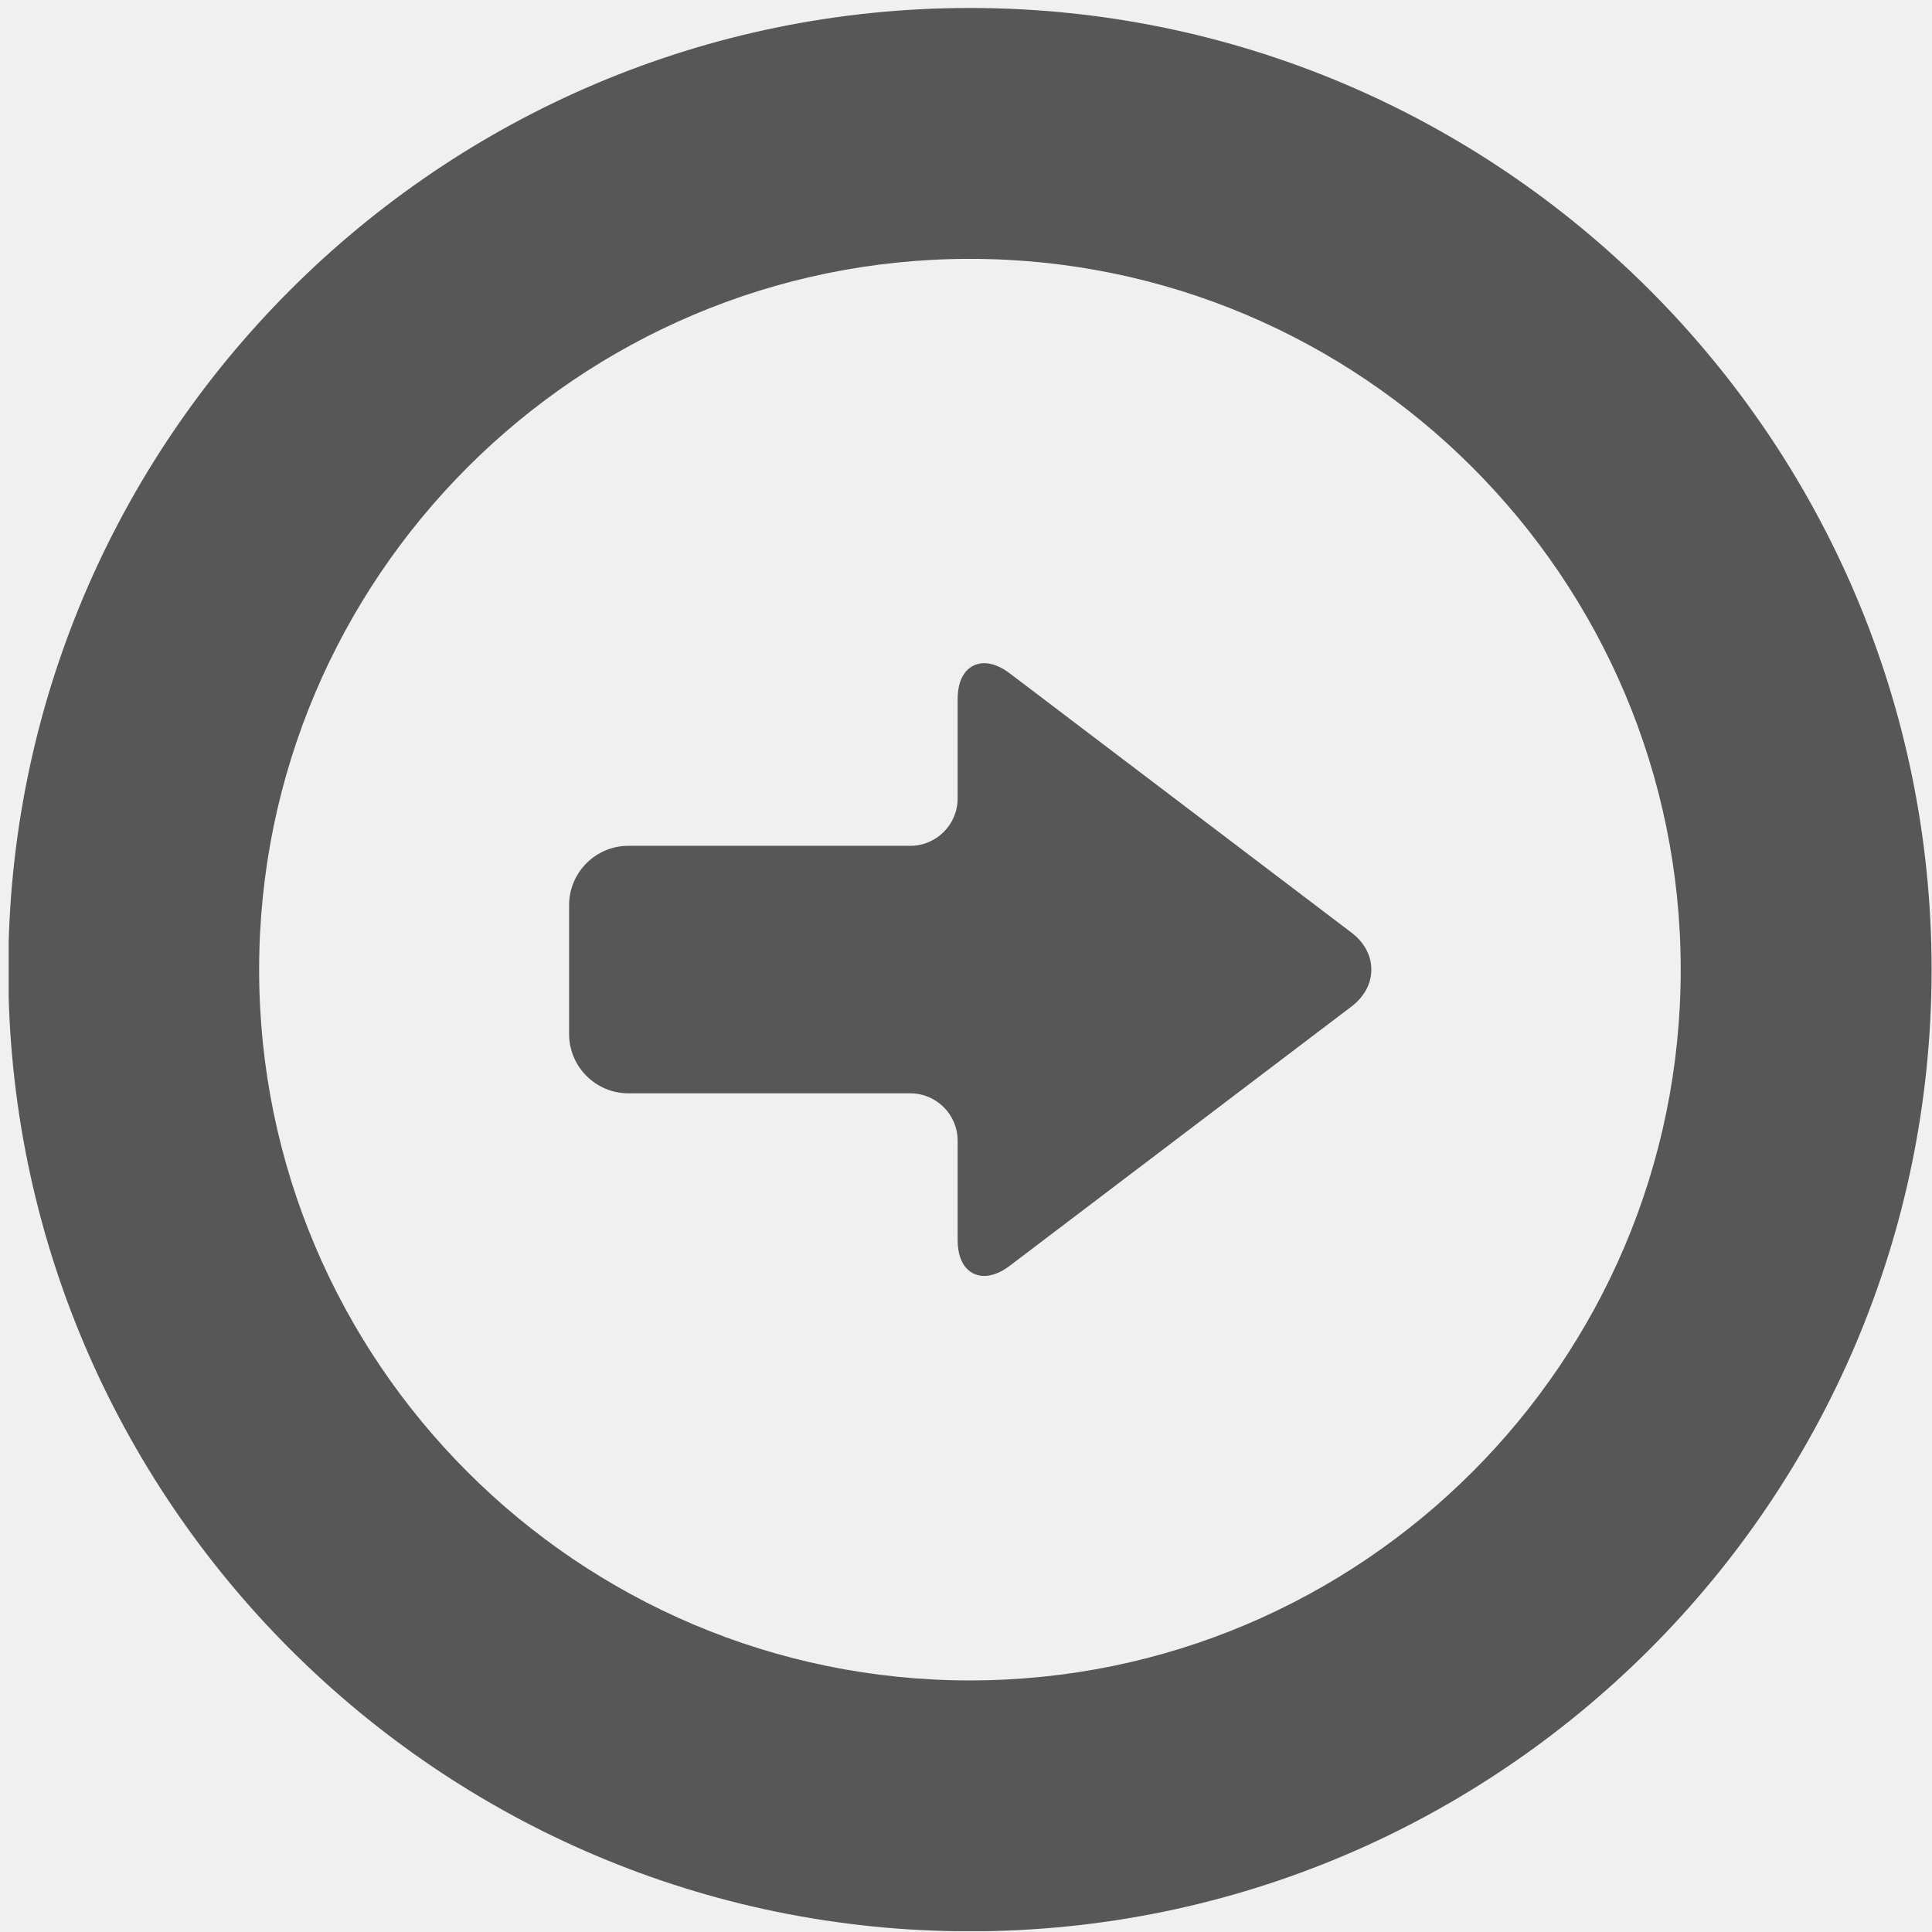
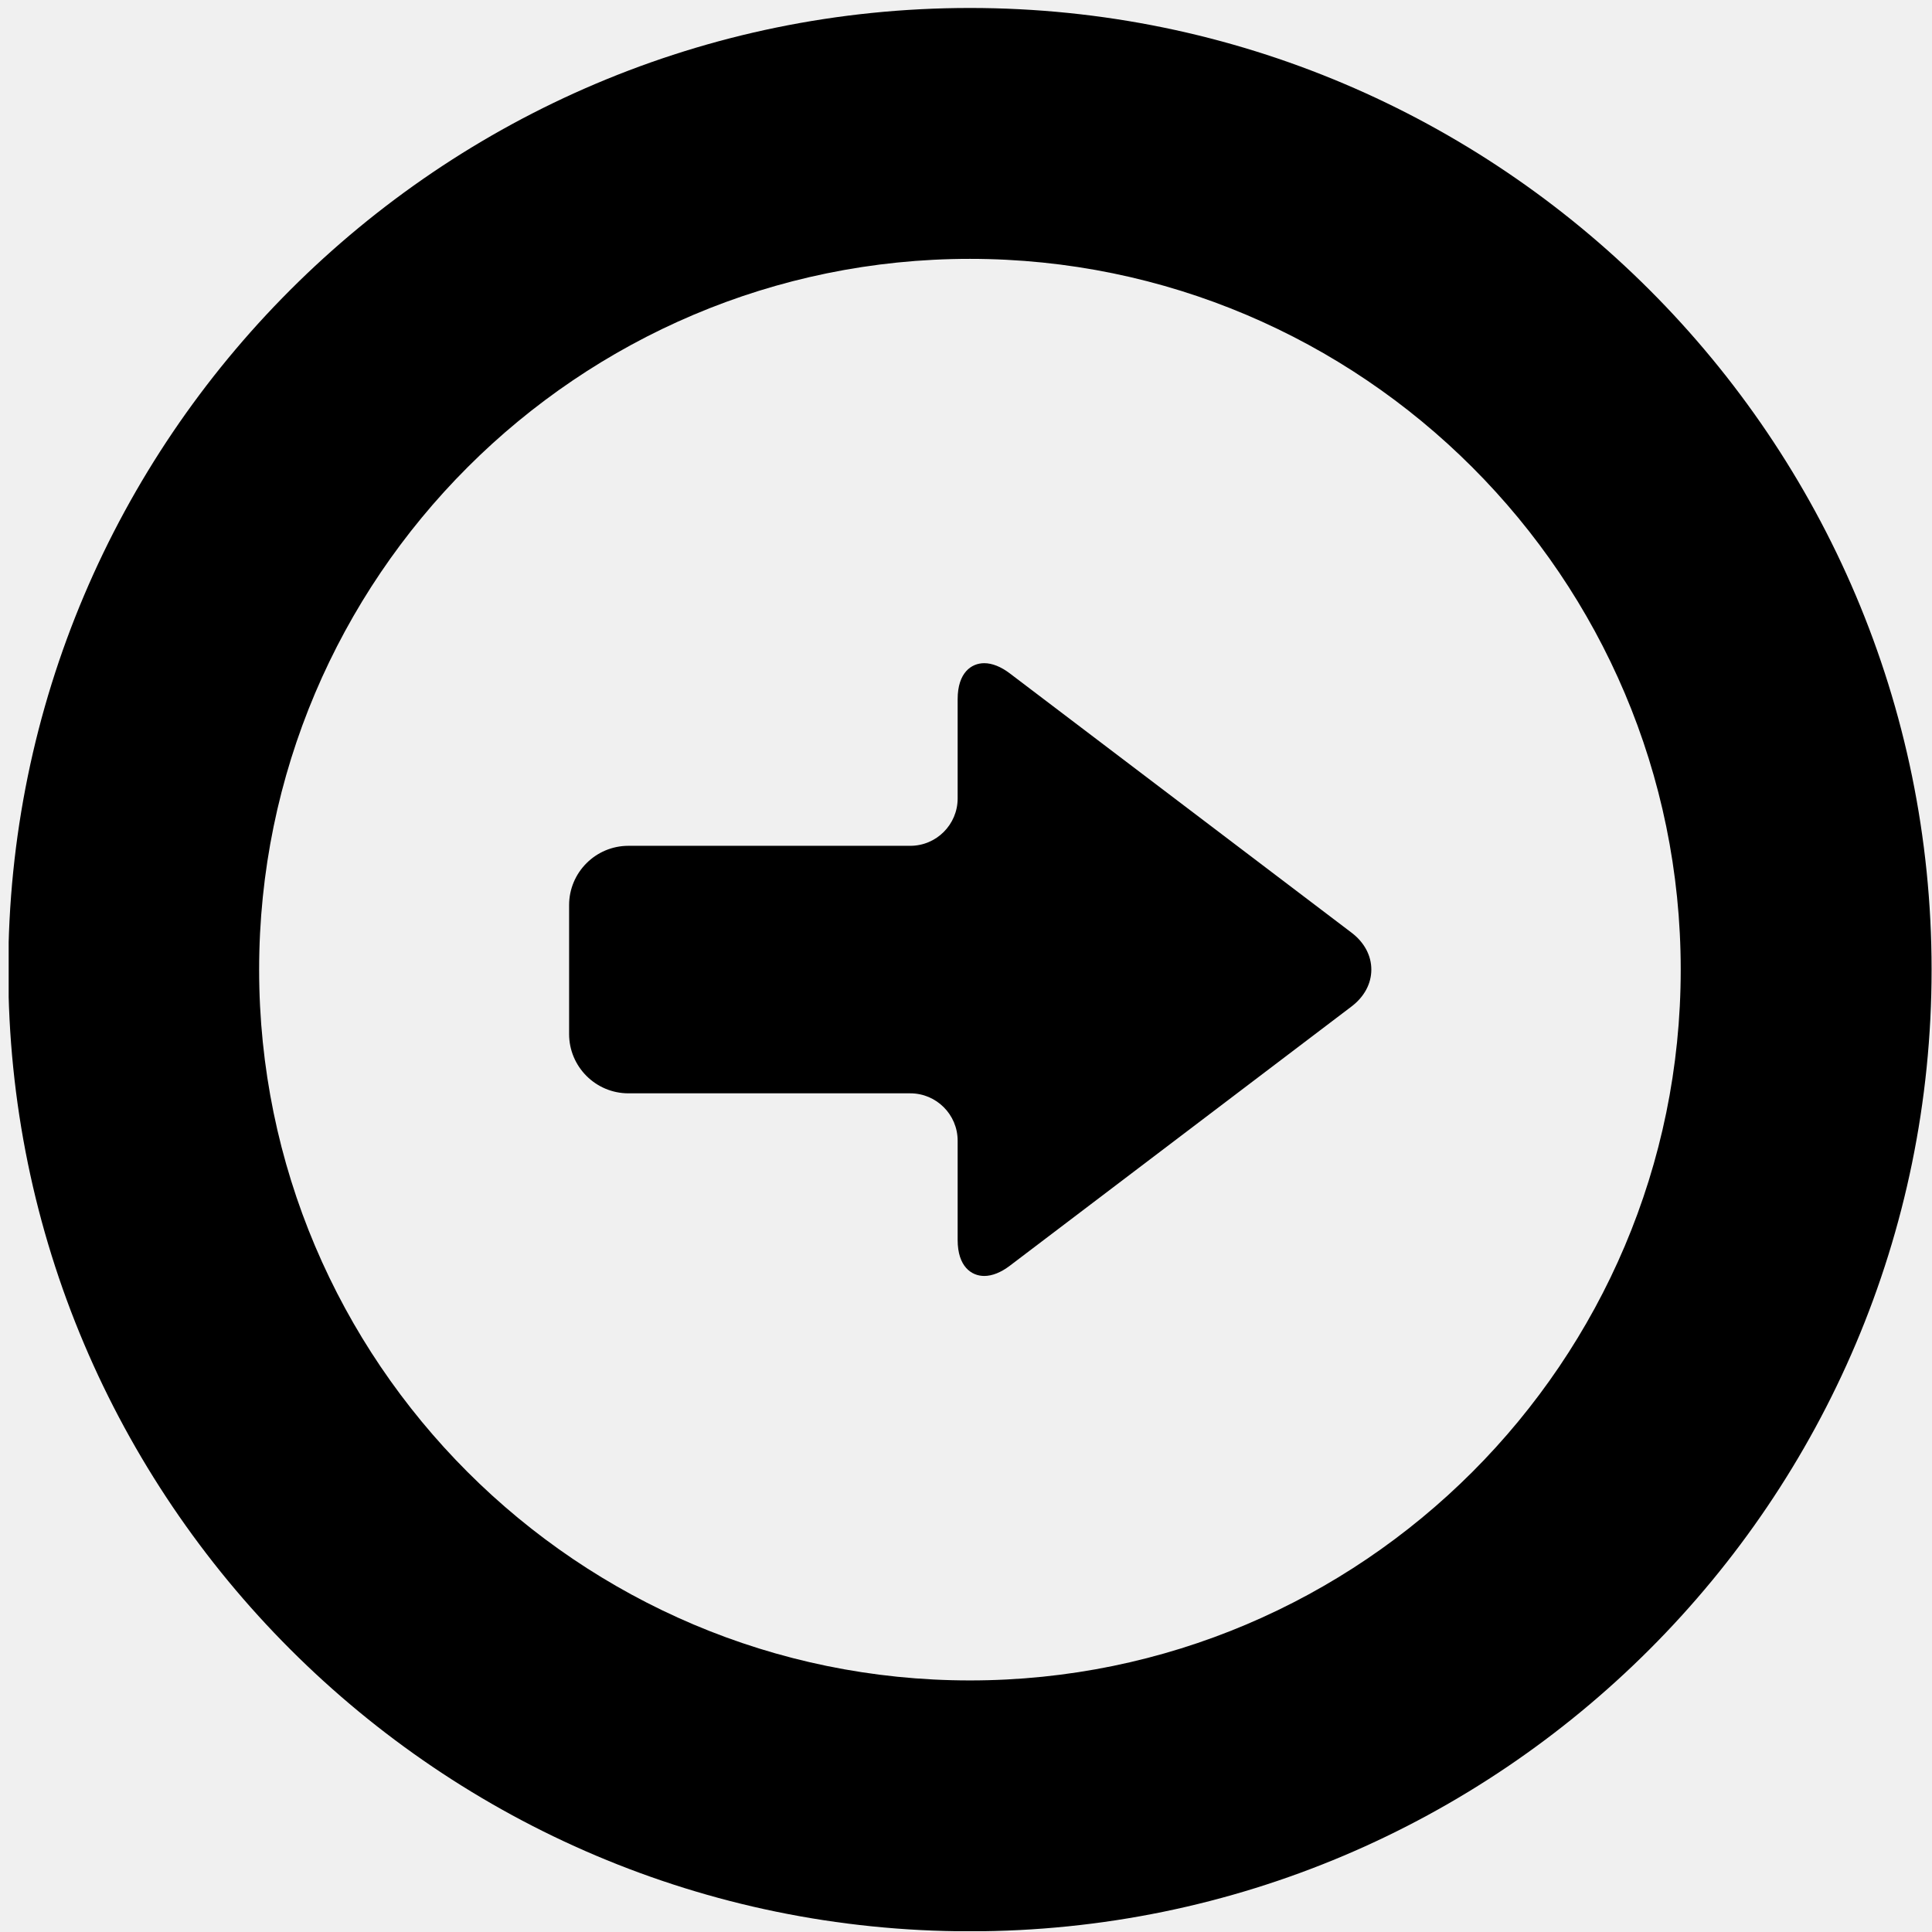
<svg xmlns="http://www.w3.org/2000/svg" width="198" height="198" viewBox="0 0 198 198" fill="none">
  <g clip-path="url(#clip0_111_145)">
-     <path d="M64.403 112.049H93.29C95.967 112.049 98.144 114.227 98.144 116.903V127.076C98.144 129.796 99.553 130.766 100.871 130.766C101.681 130.766 102.584 130.406 103.481 129.726L138.5 103.157C139.816 102.16 140.54 100.813 140.54 99.367C140.54 97.919 139.816 96.572 138.5 95.575L103.481 69.006C102.584 68.326 101.681 67.966 100.871 67.966C99.552 67.966 98.144 68.936 98.144 71.656V81.829C98.144 84.505 95.967 86.683 93.29 86.683H64.403C61.051 86.683 58.324 89.41 58.324 92.761V105.971C58.324 109.322 61.051 112.049 64.403 112.049Z" fill="#575757" />
-     <path d="M99.403 0.817C45.059 0.817 0.848 45.029 0.848 99.373C0.848 153.717 45.059 197.929 99.403 197.929C153.746 197.929 197.958 153.717 197.958 99.373C197.958 45.029 153.746 0.817 99.403 0.817ZM99.403 26.529C139.569 26.529 172.248 59.206 172.248 99.373C172.248 139.541 139.569 172.218 99.403 172.218C59.236 172.218 26.557 139.541 26.557 99.373C26.557 59.206 59.236 26.529 99.403 26.529Z" fill="#575757" />
+     <path d="M64.403 112.049H93.29C95.967 112.049 98.144 114.227 98.144 116.903V127.076C98.144 129.796 99.553 130.766 100.871 130.766C101.681 130.766 102.584 130.406 103.481 129.726L138.5 103.157C139.816 102.16 140.54 100.813 140.54 99.367C140.54 97.919 139.816 96.572 138.5 95.575L103.481 69.006C102.584 68.326 101.681 67.966 100.871 67.966C99.552 67.966 98.144 68.936 98.144 71.656V81.829C98.144 84.505 95.967 86.683 93.29 86.683H64.403C61.051 86.683 58.324 89.41 58.324 92.761V105.971C58.324 109.322 61.051 112.049 64.403 112.049Z" fill="currentColor" />
+     <path d="M99.403 0.817C45.059 0.817 0.848 45.029 0.848 99.373C0.848 153.717 45.059 197.929 99.403 197.929C153.746 197.929 197.958 153.717 197.958 99.373C197.958 45.029 153.746 0.817 99.403 0.817ZM99.403 26.529C139.569 26.529 172.248 59.206 172.248 99.373C172.248 139.541 139.569 172.218 99.403 172.218C59.236 172.218 26.557 139.541 26.557 99.373C26.557 59.206 59.236 26.529 99.403 26.529Z" fill="currentColor" />
  </g>
  <defs>
    <clipPath id="clip0_111_145">
      <rect width="197.111" height="197.111" fill="white" transform="translate(0.888672 0.806641)" />
    </clipPath>
  </defs>
</svg>
